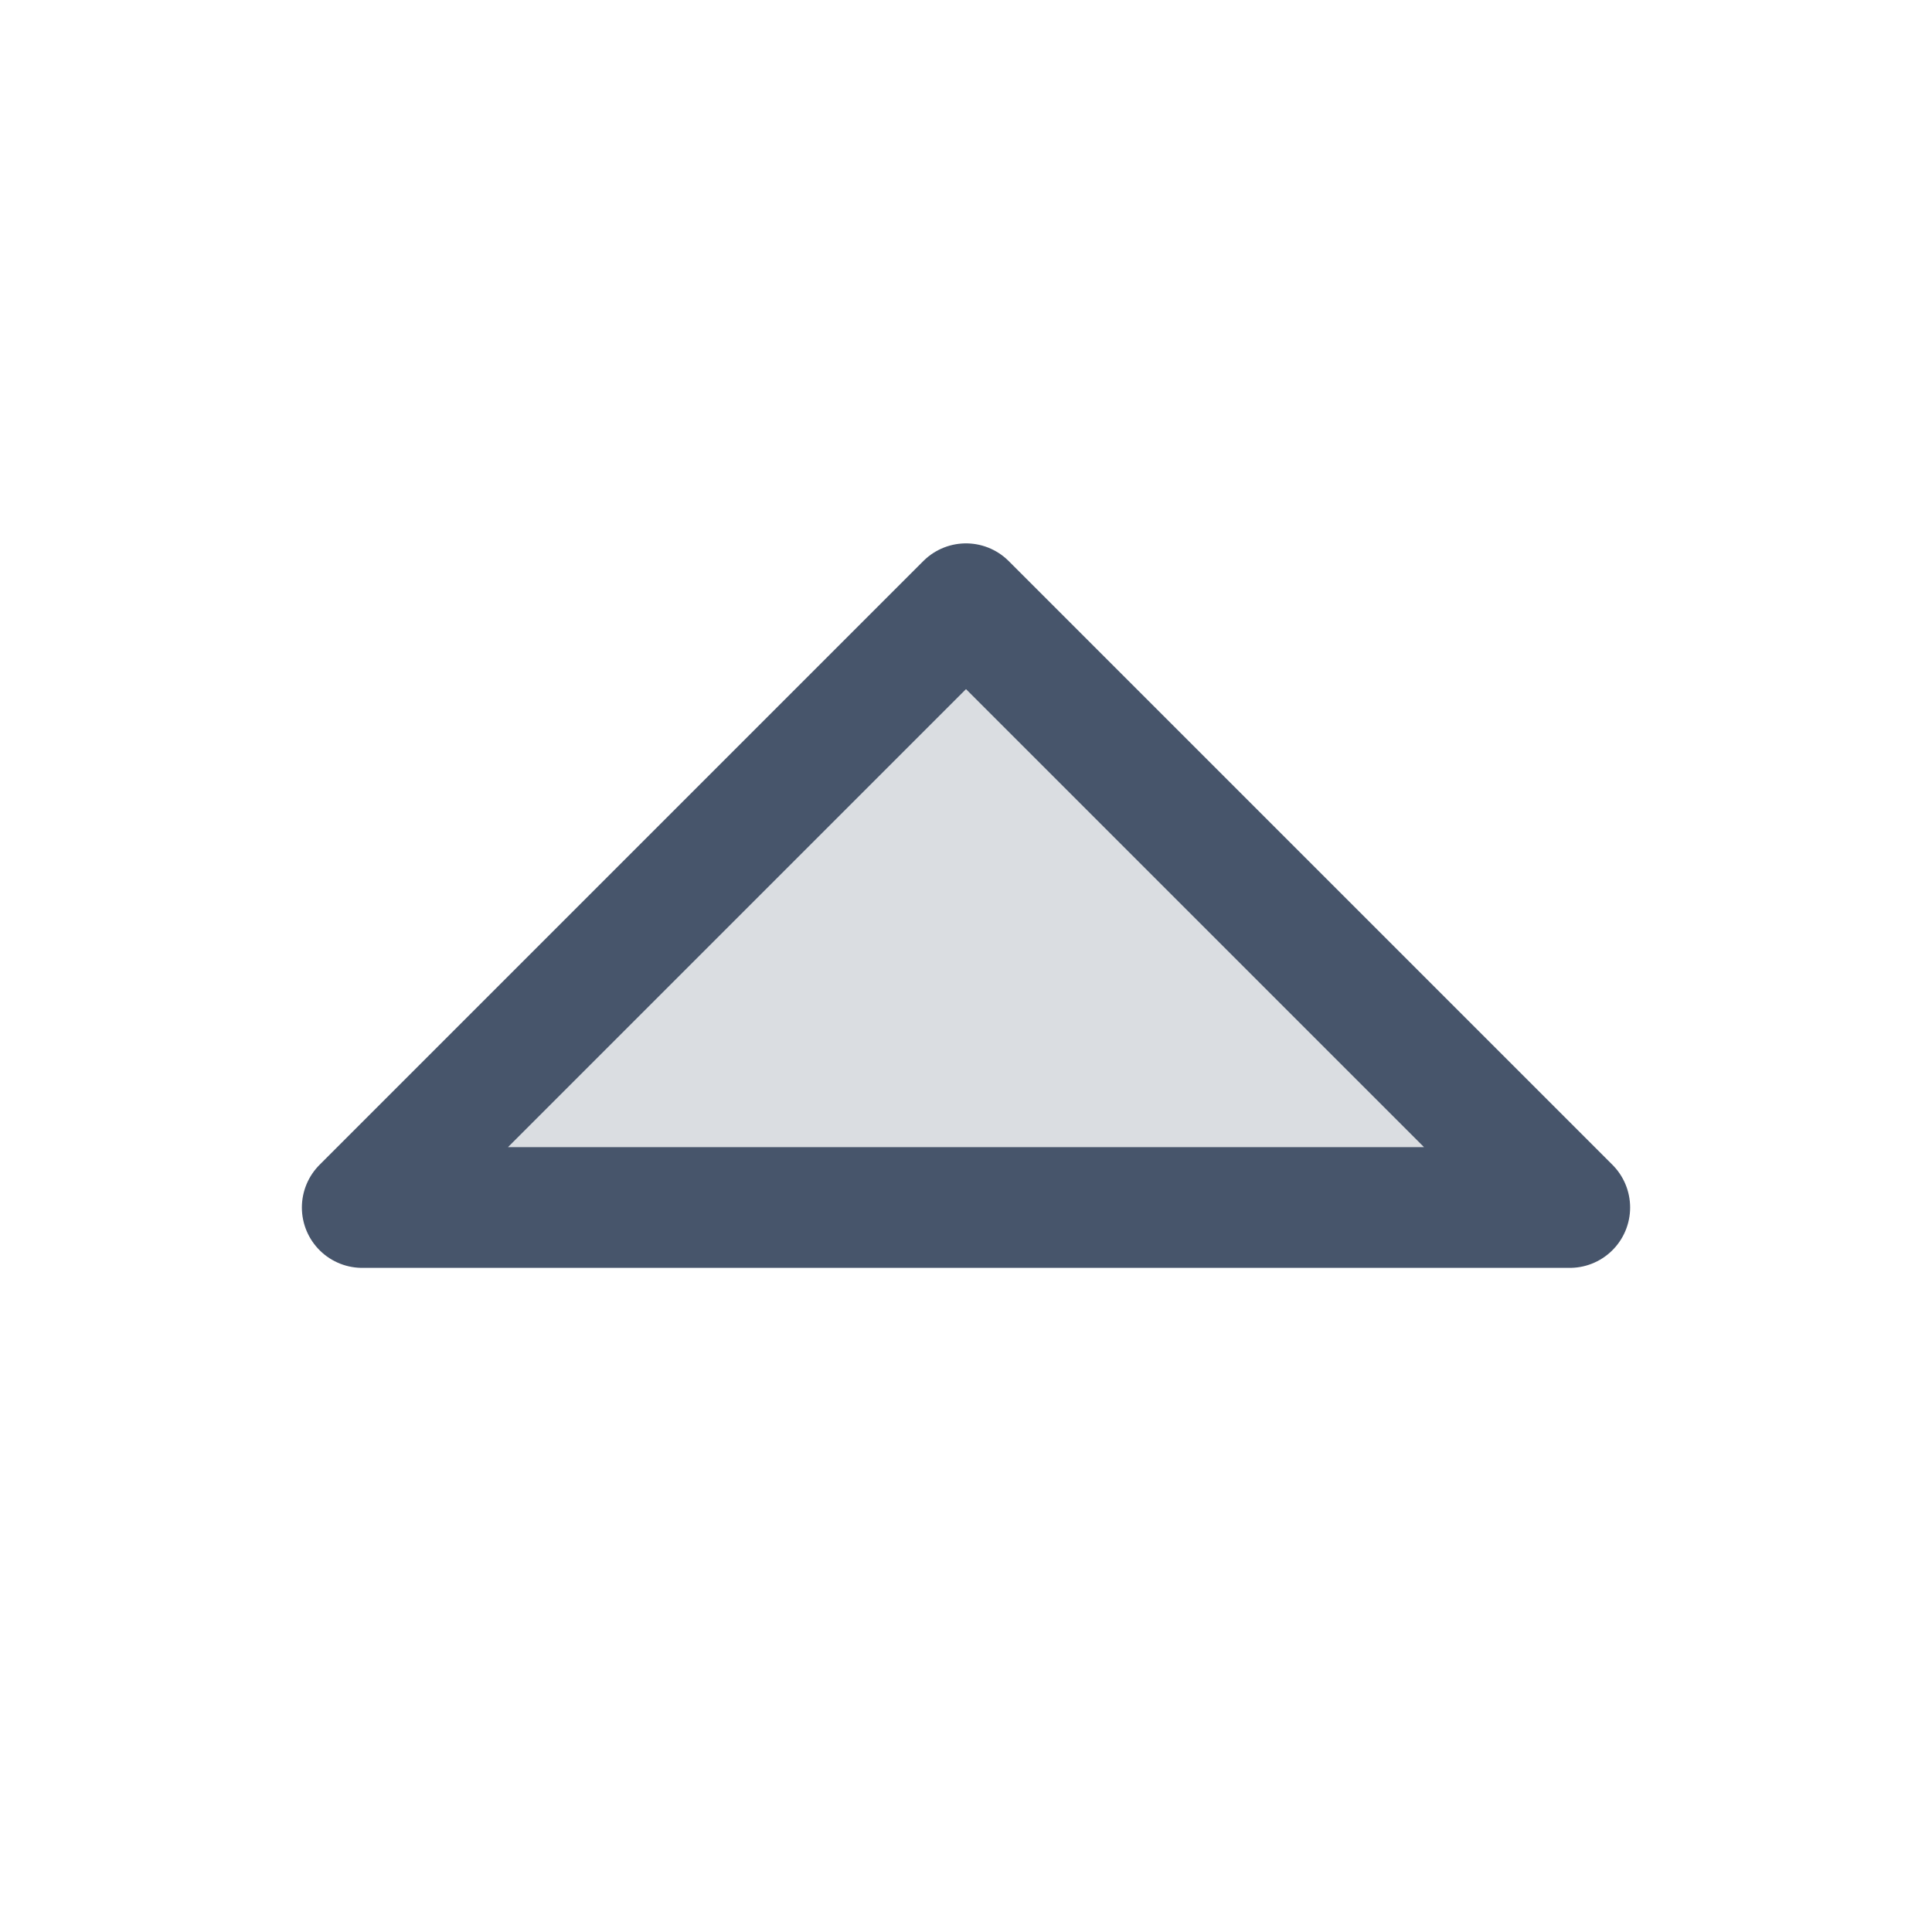
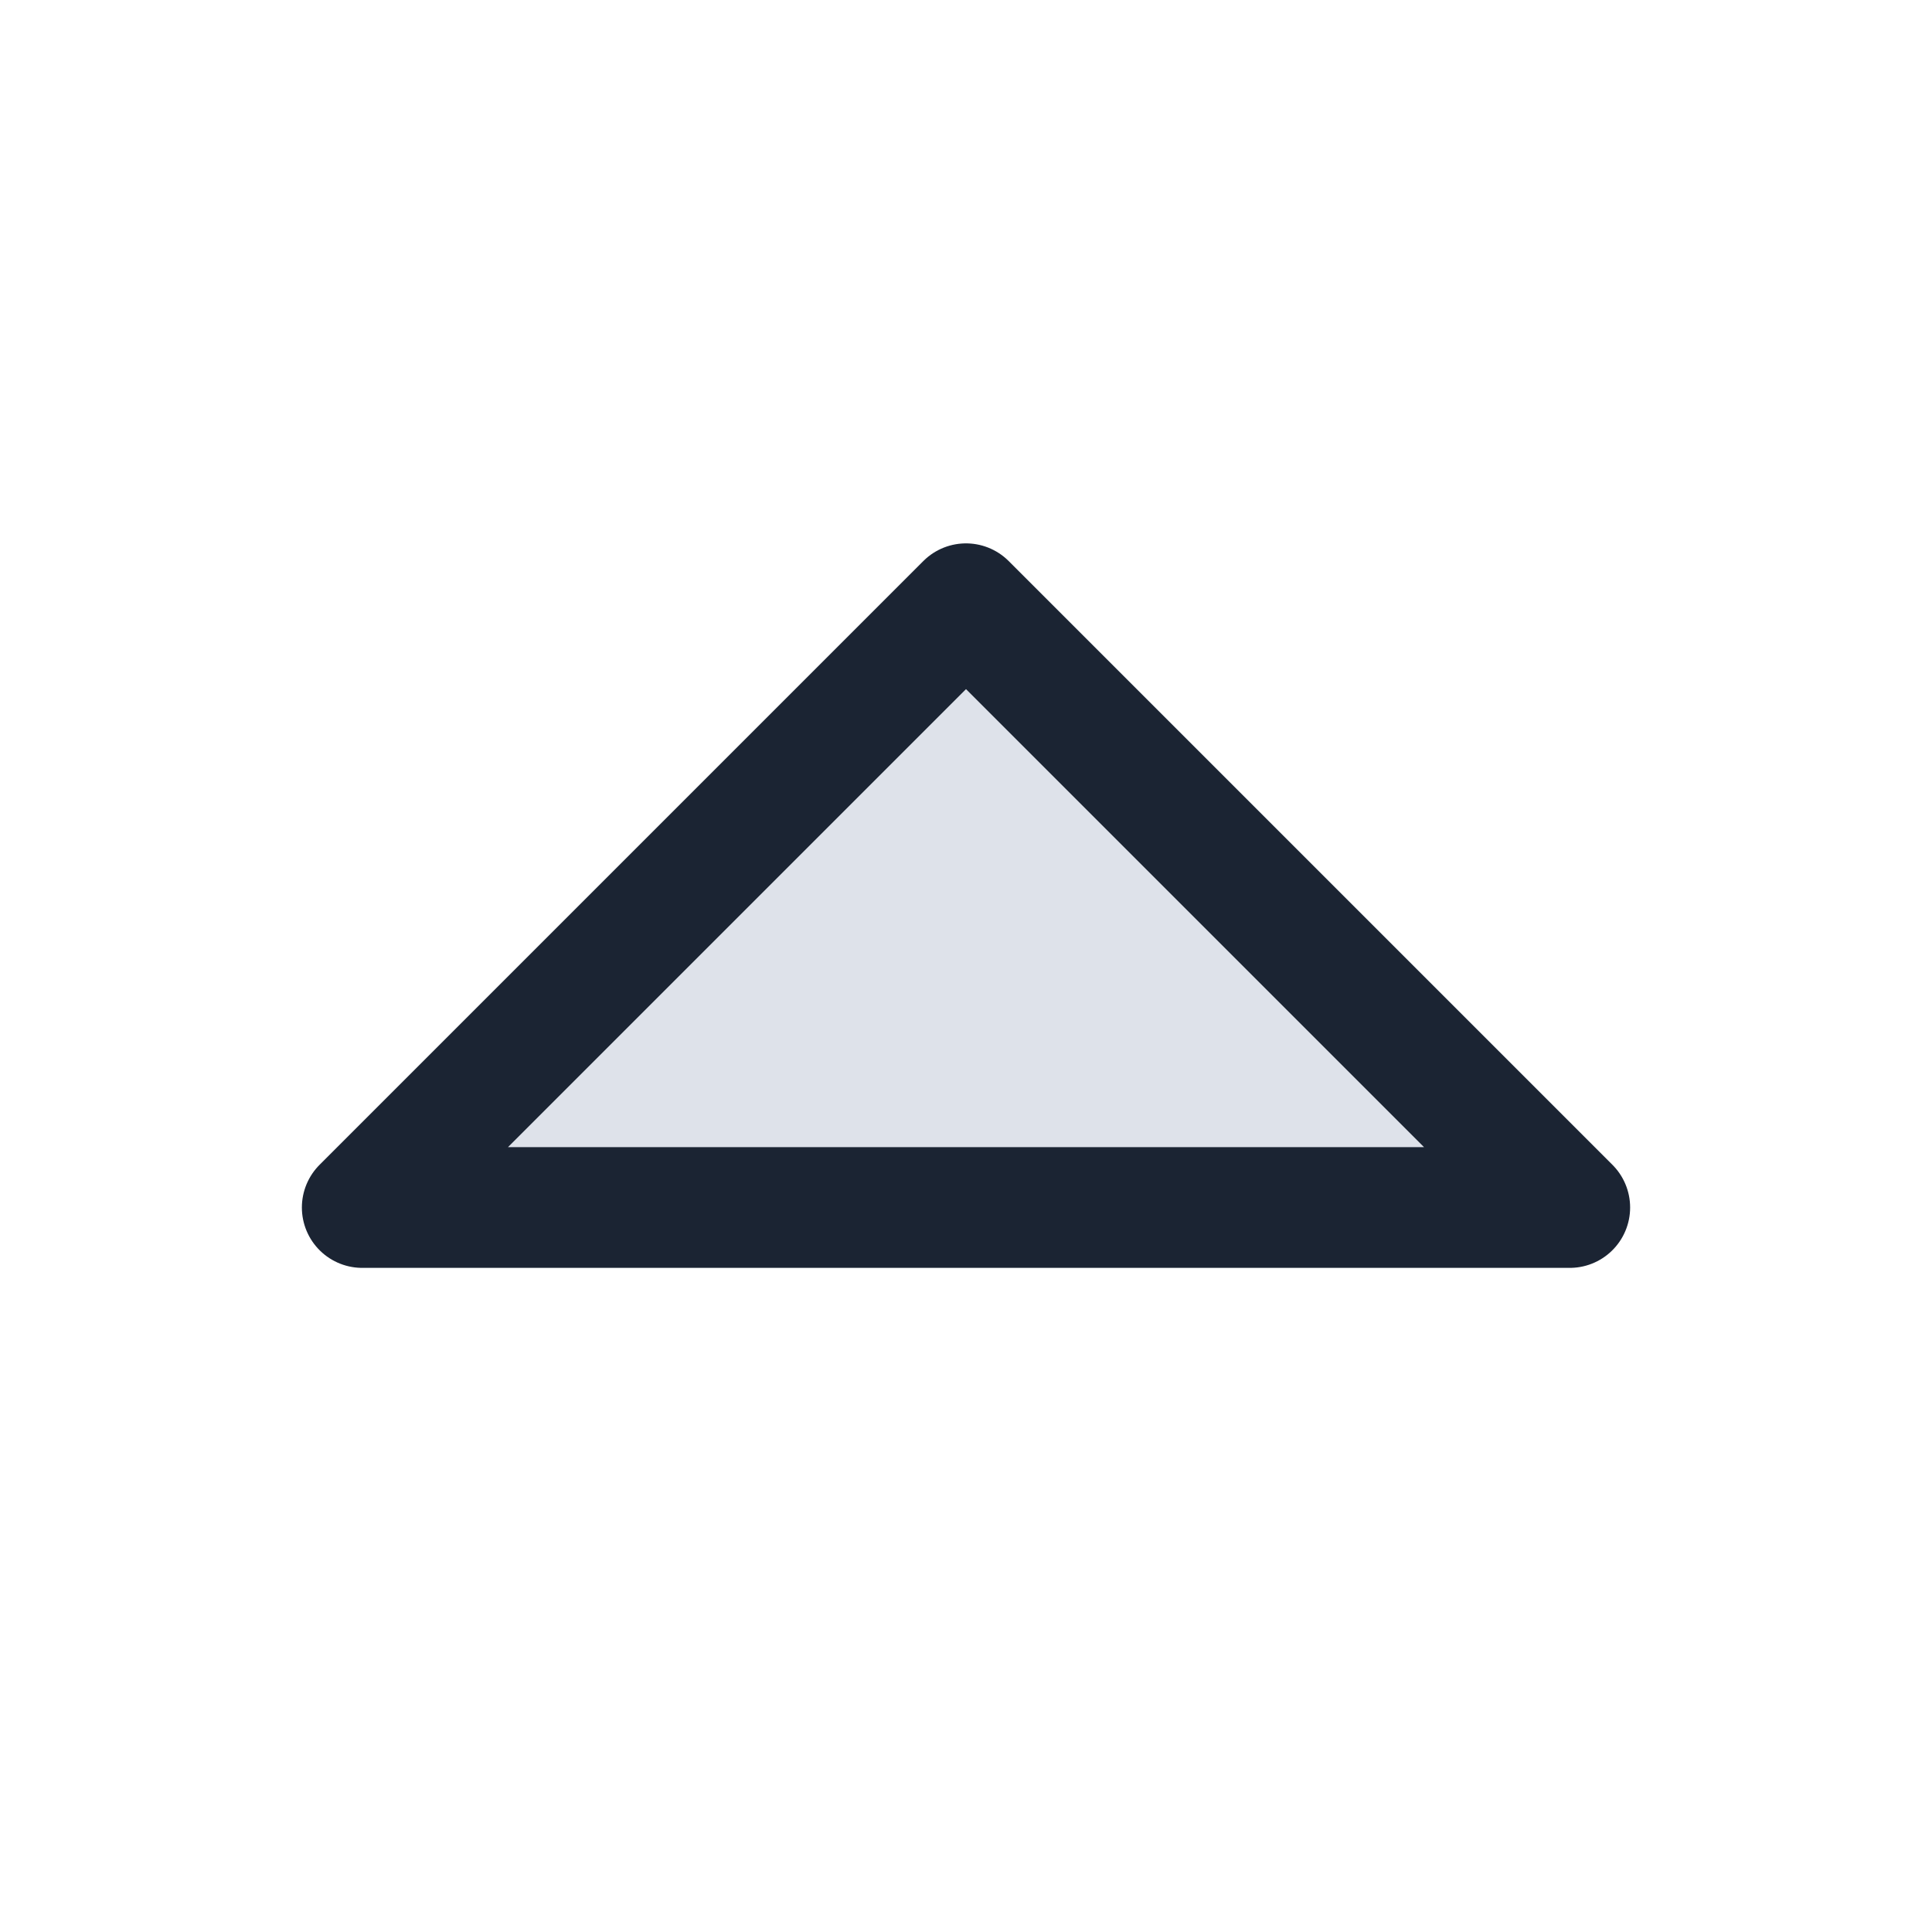
<svg xmlns="http://www.w3.org/2000/svg" viewBox="0 0 256 256">
  <rect width="256" height="256" fill="none" />
-   <polygon points="48 160 128 80 208 160 48 160" fill="#47556B" opacity="0.2" />
-   <polygon points="48 160 128 80 208 160 48 160" fill="none" stroke="#47556B" stroke-linecap="round" stroke-linejoin="round" stroke-width="16" />
+   <polygon points="48 160 128 80 208 160 48 160" fill="#5B7094" opacity="0.2" />
+   <polygon points="48 160 128 80 208 160 48 160" fill="none" stroke="#1B2433" stroke-linecap="round" stroke-linejoin="round" stroke-width="16" />
</svg>
